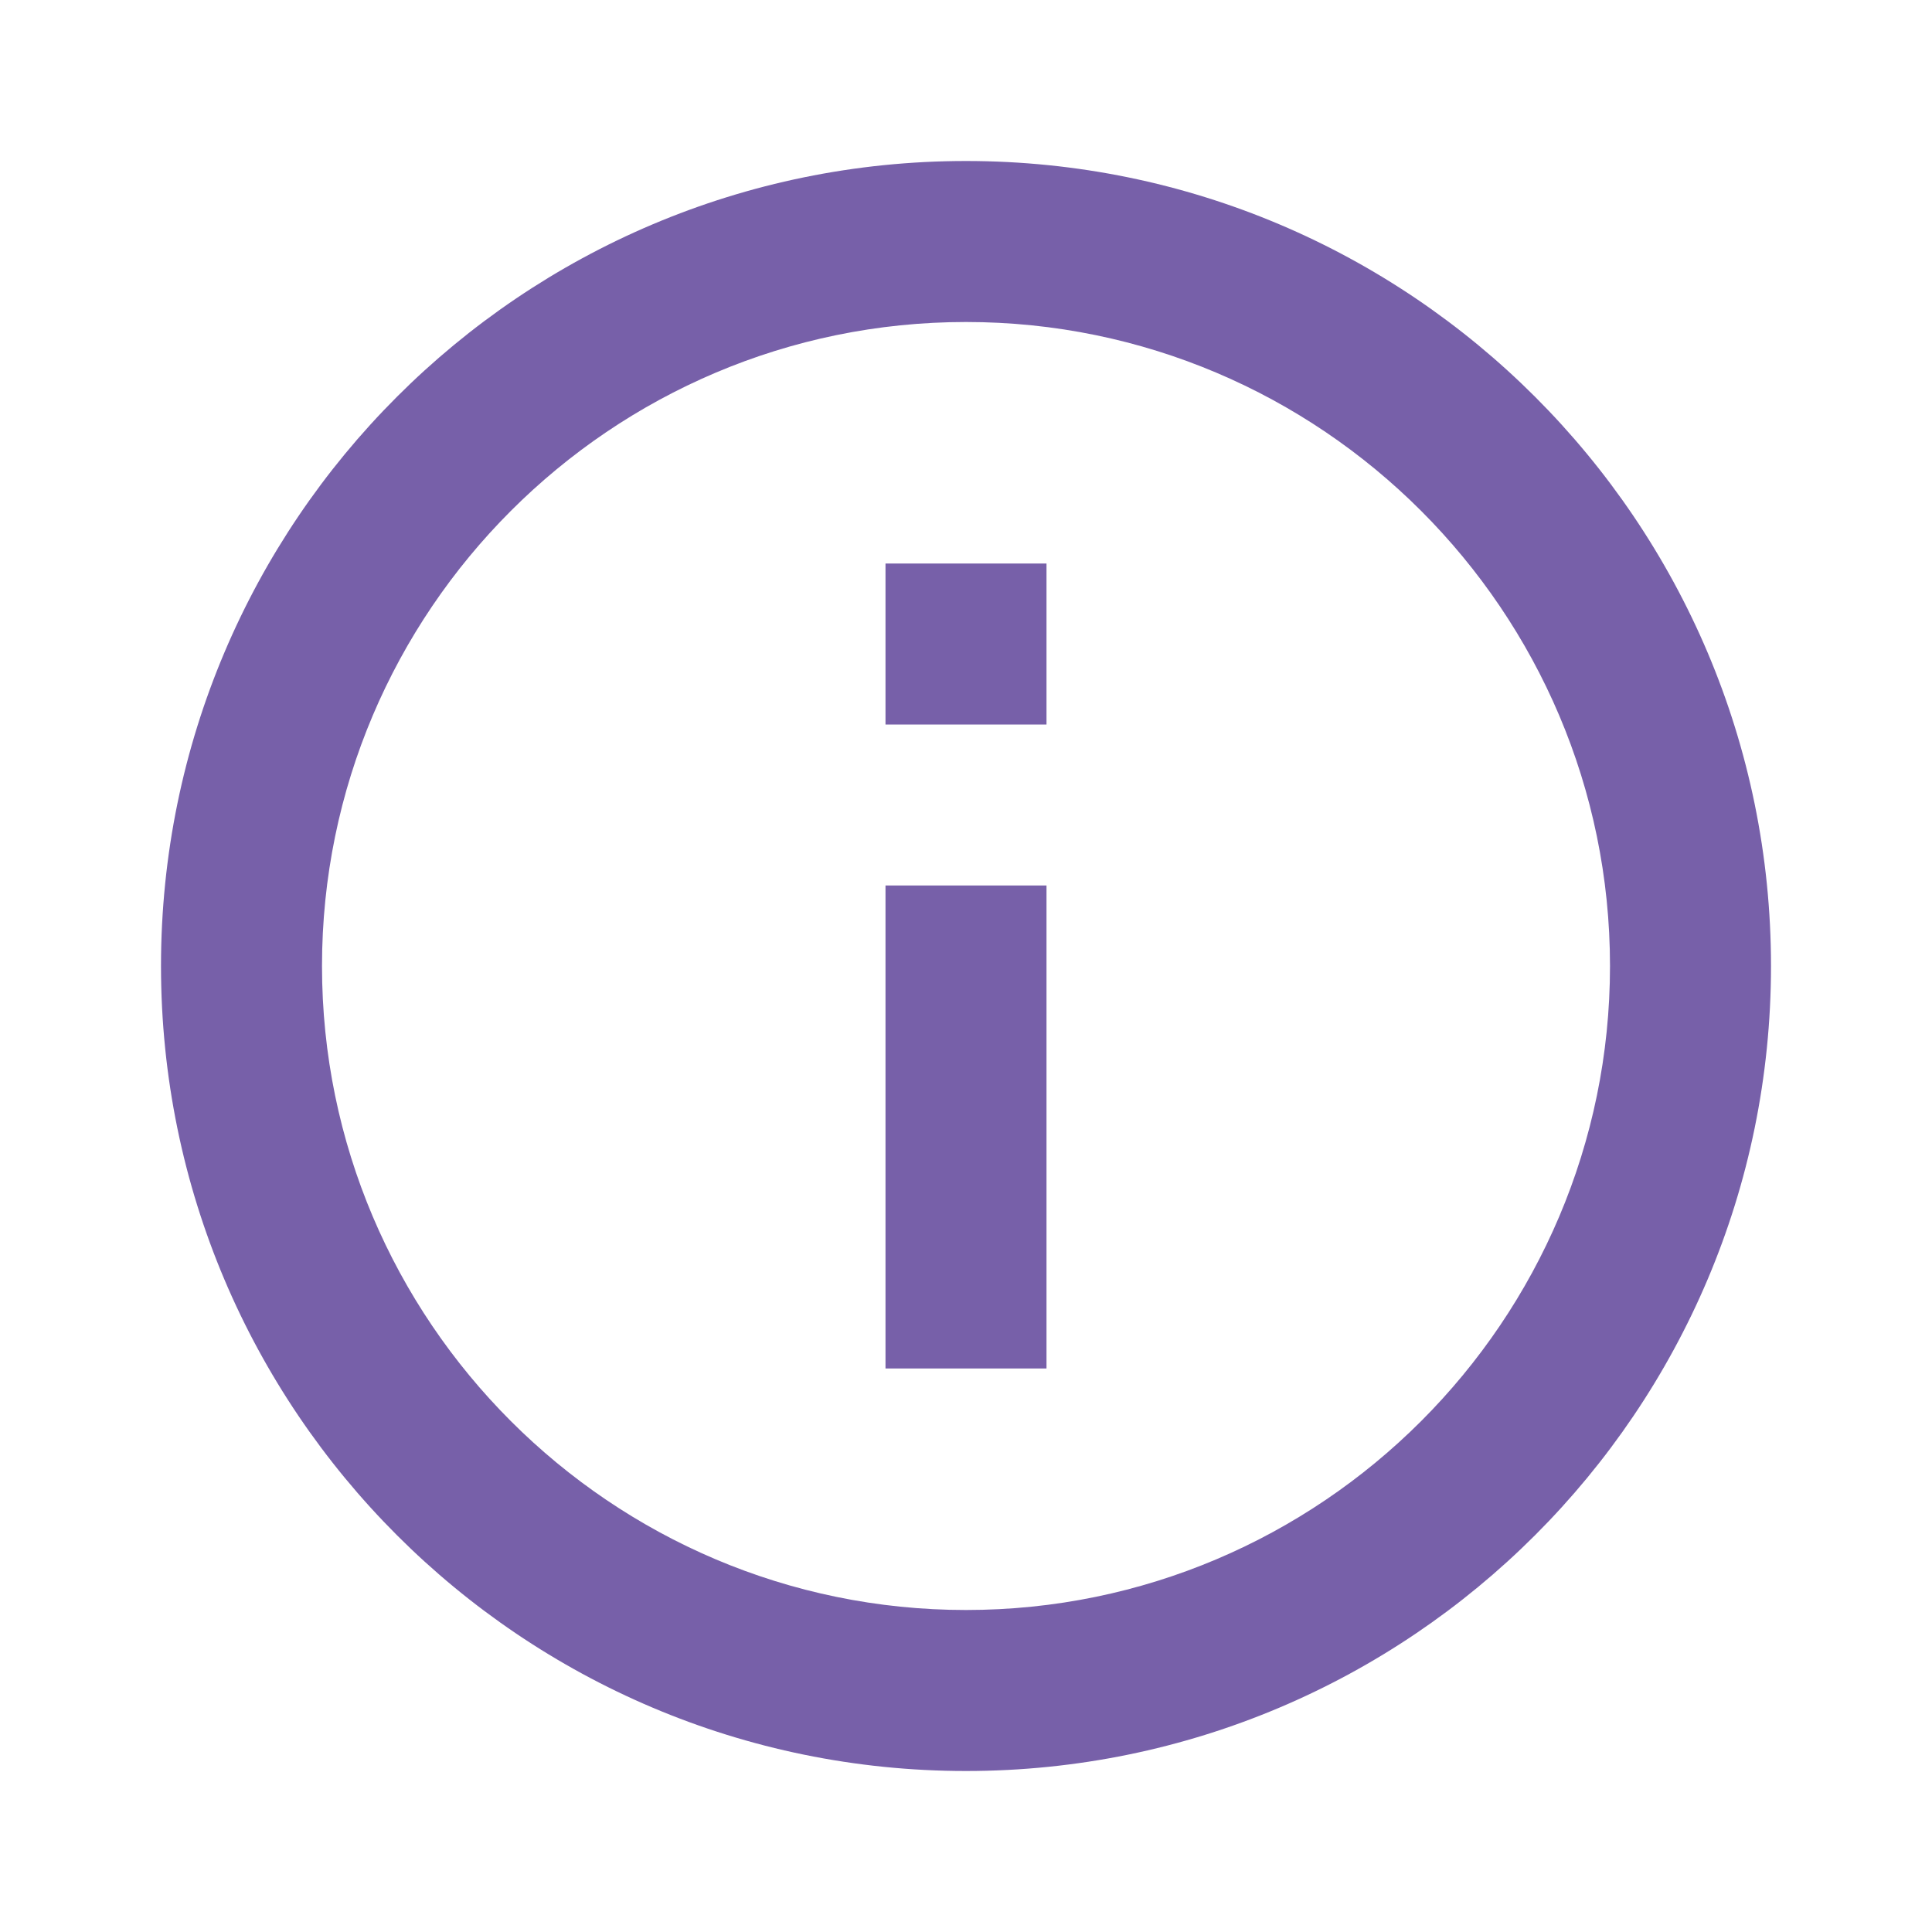
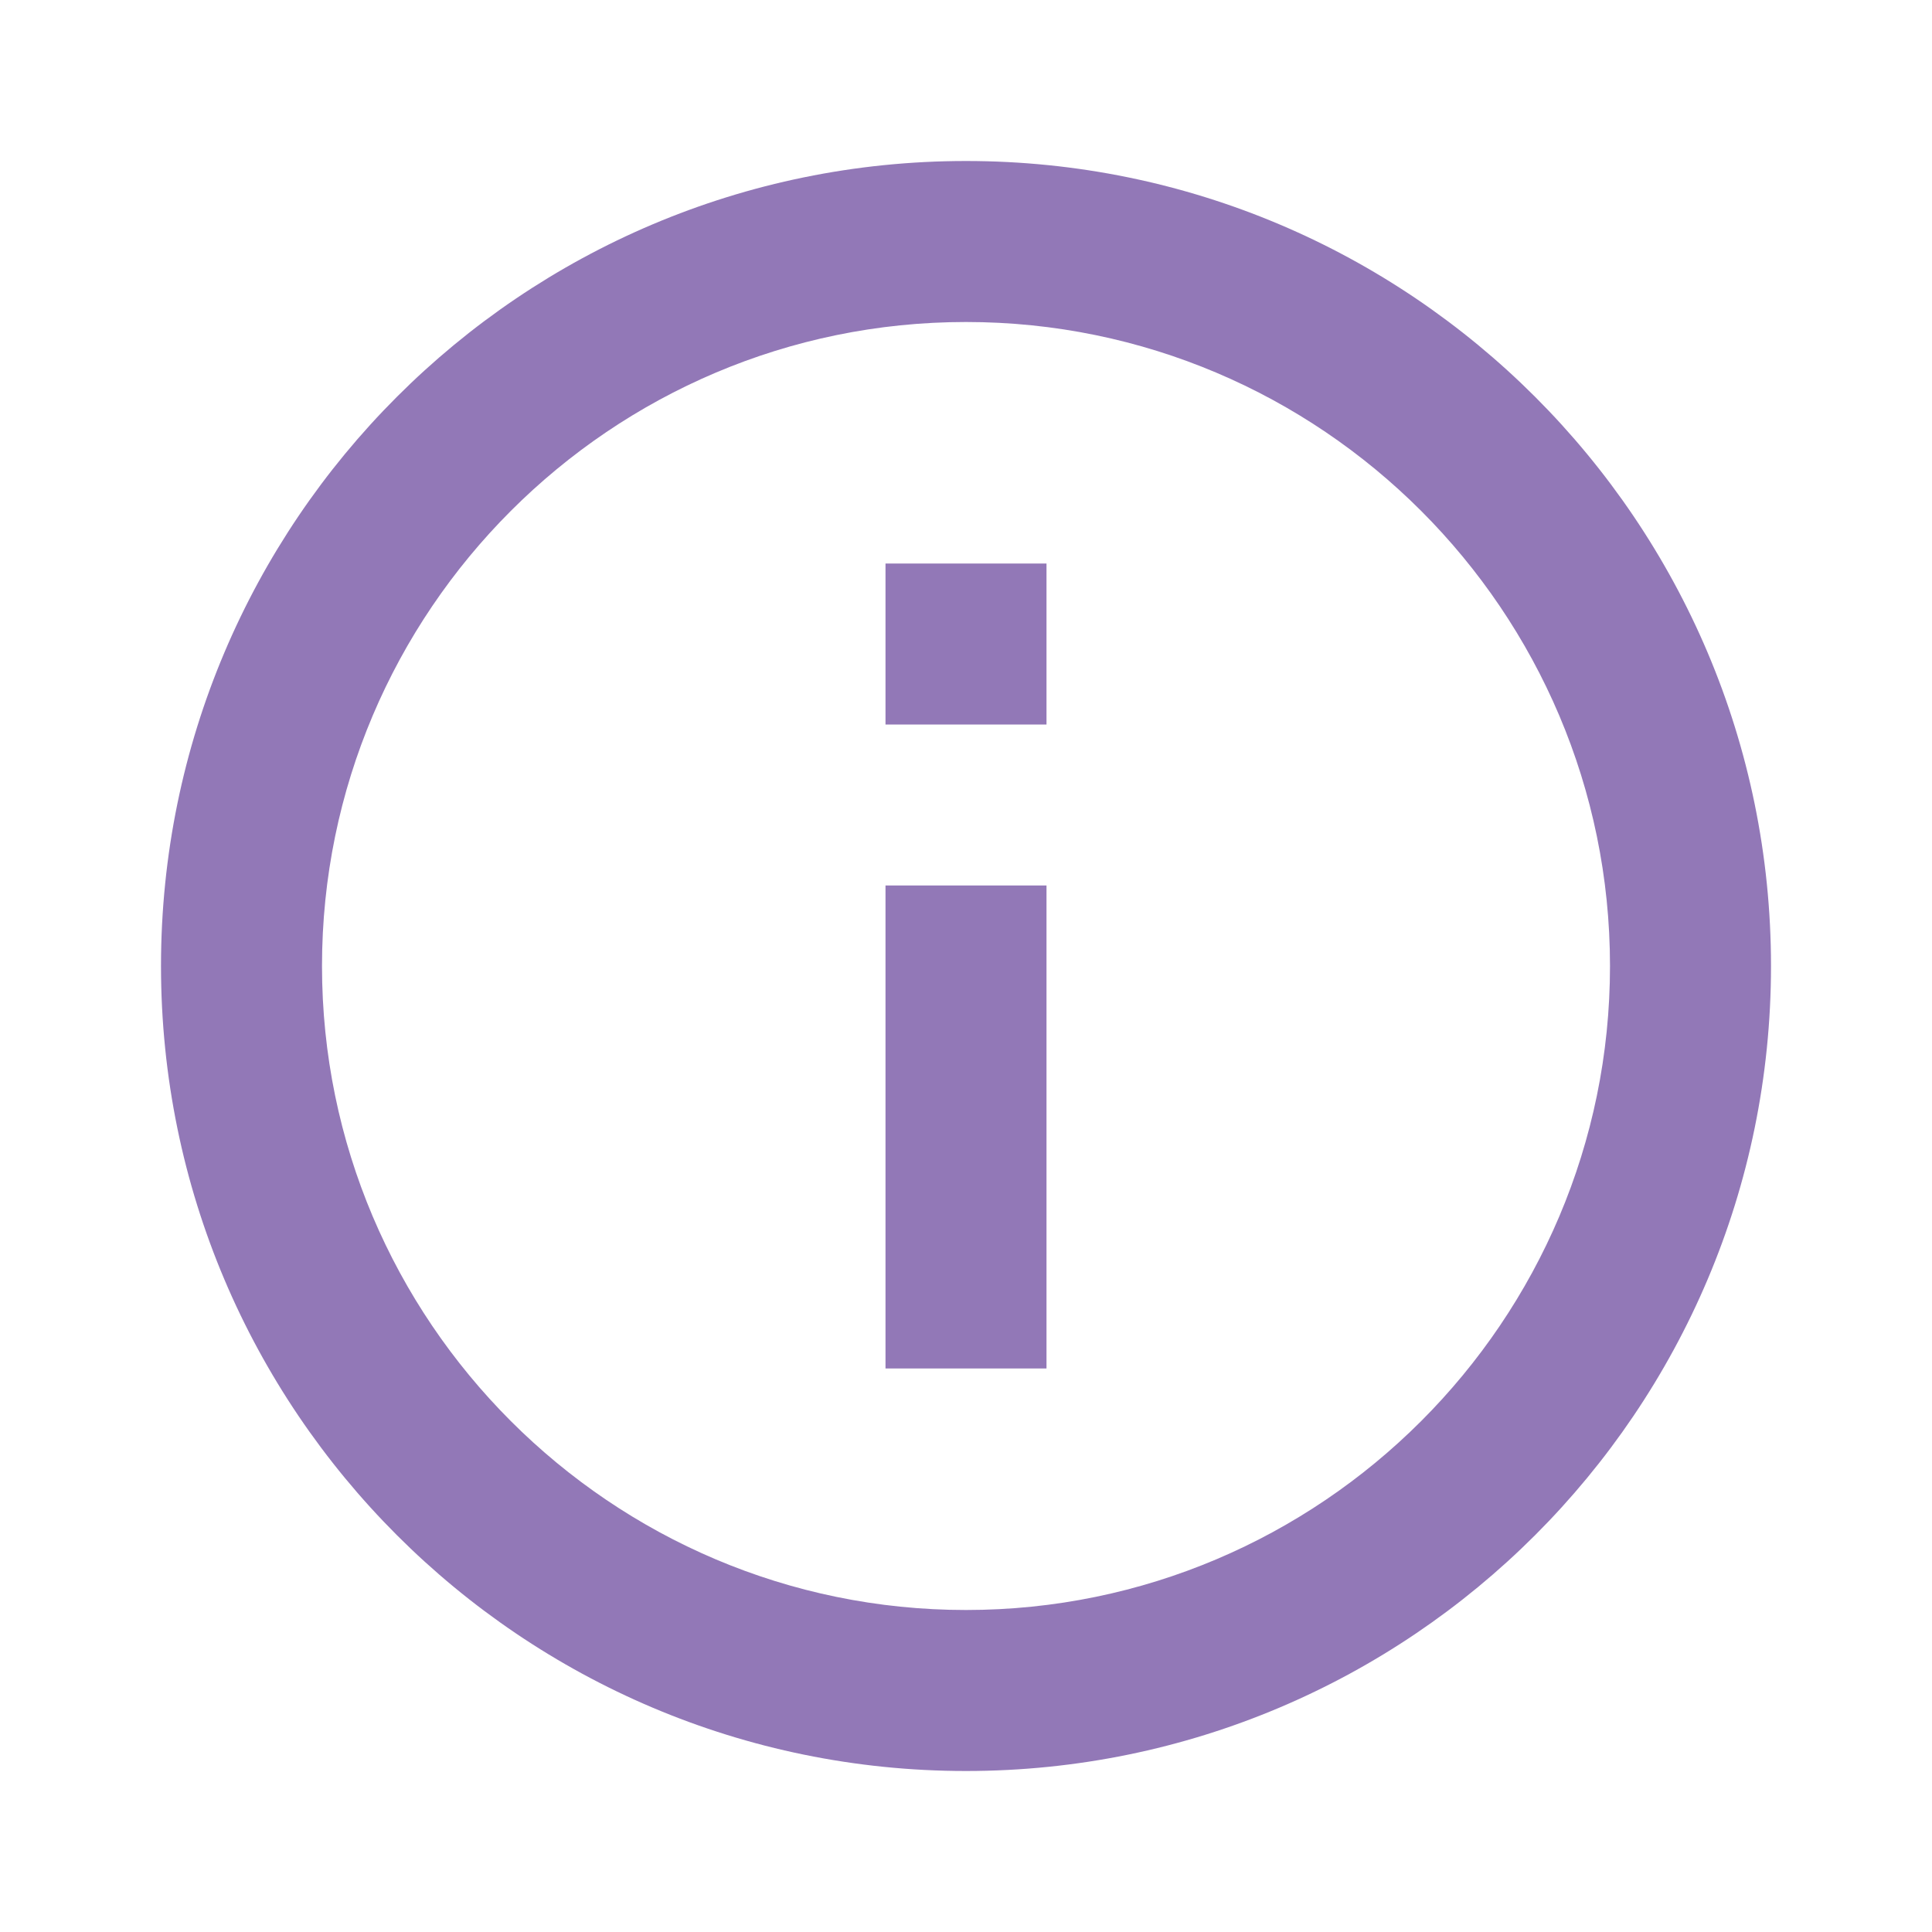
<svg xmlns="http://www.w3.org/2000/svg" width="24" height="24" viewBox="0 0 24 24">
-   <path fill="#7760A9" d="M11 7h2v2h-2zm0 4h2v6h-2zm1-9C6.48 2 2 6.48 2 12s4.48 10 10 10s10-4.48 10-10S17.52 2 12 2m0 18c-4.41 0-8-3.59-8-8s3.59-8 8-8s8 3.59 8 8s-3.59 8-8 8" />
+   <path fill="#9278B7" d="M11 7h2v2h-2zm0 4h2v6h-2zm1-9C6.48 2 2 6.48 2 12s4.48 10 10 10s10-4.48 10-10S17.52 2 12 2m0 18c-4.41 0-8-3.59-8-8s3.59-8 8-8s8 3.59 8 8s-3.59 8-8 8" />
</svg>
